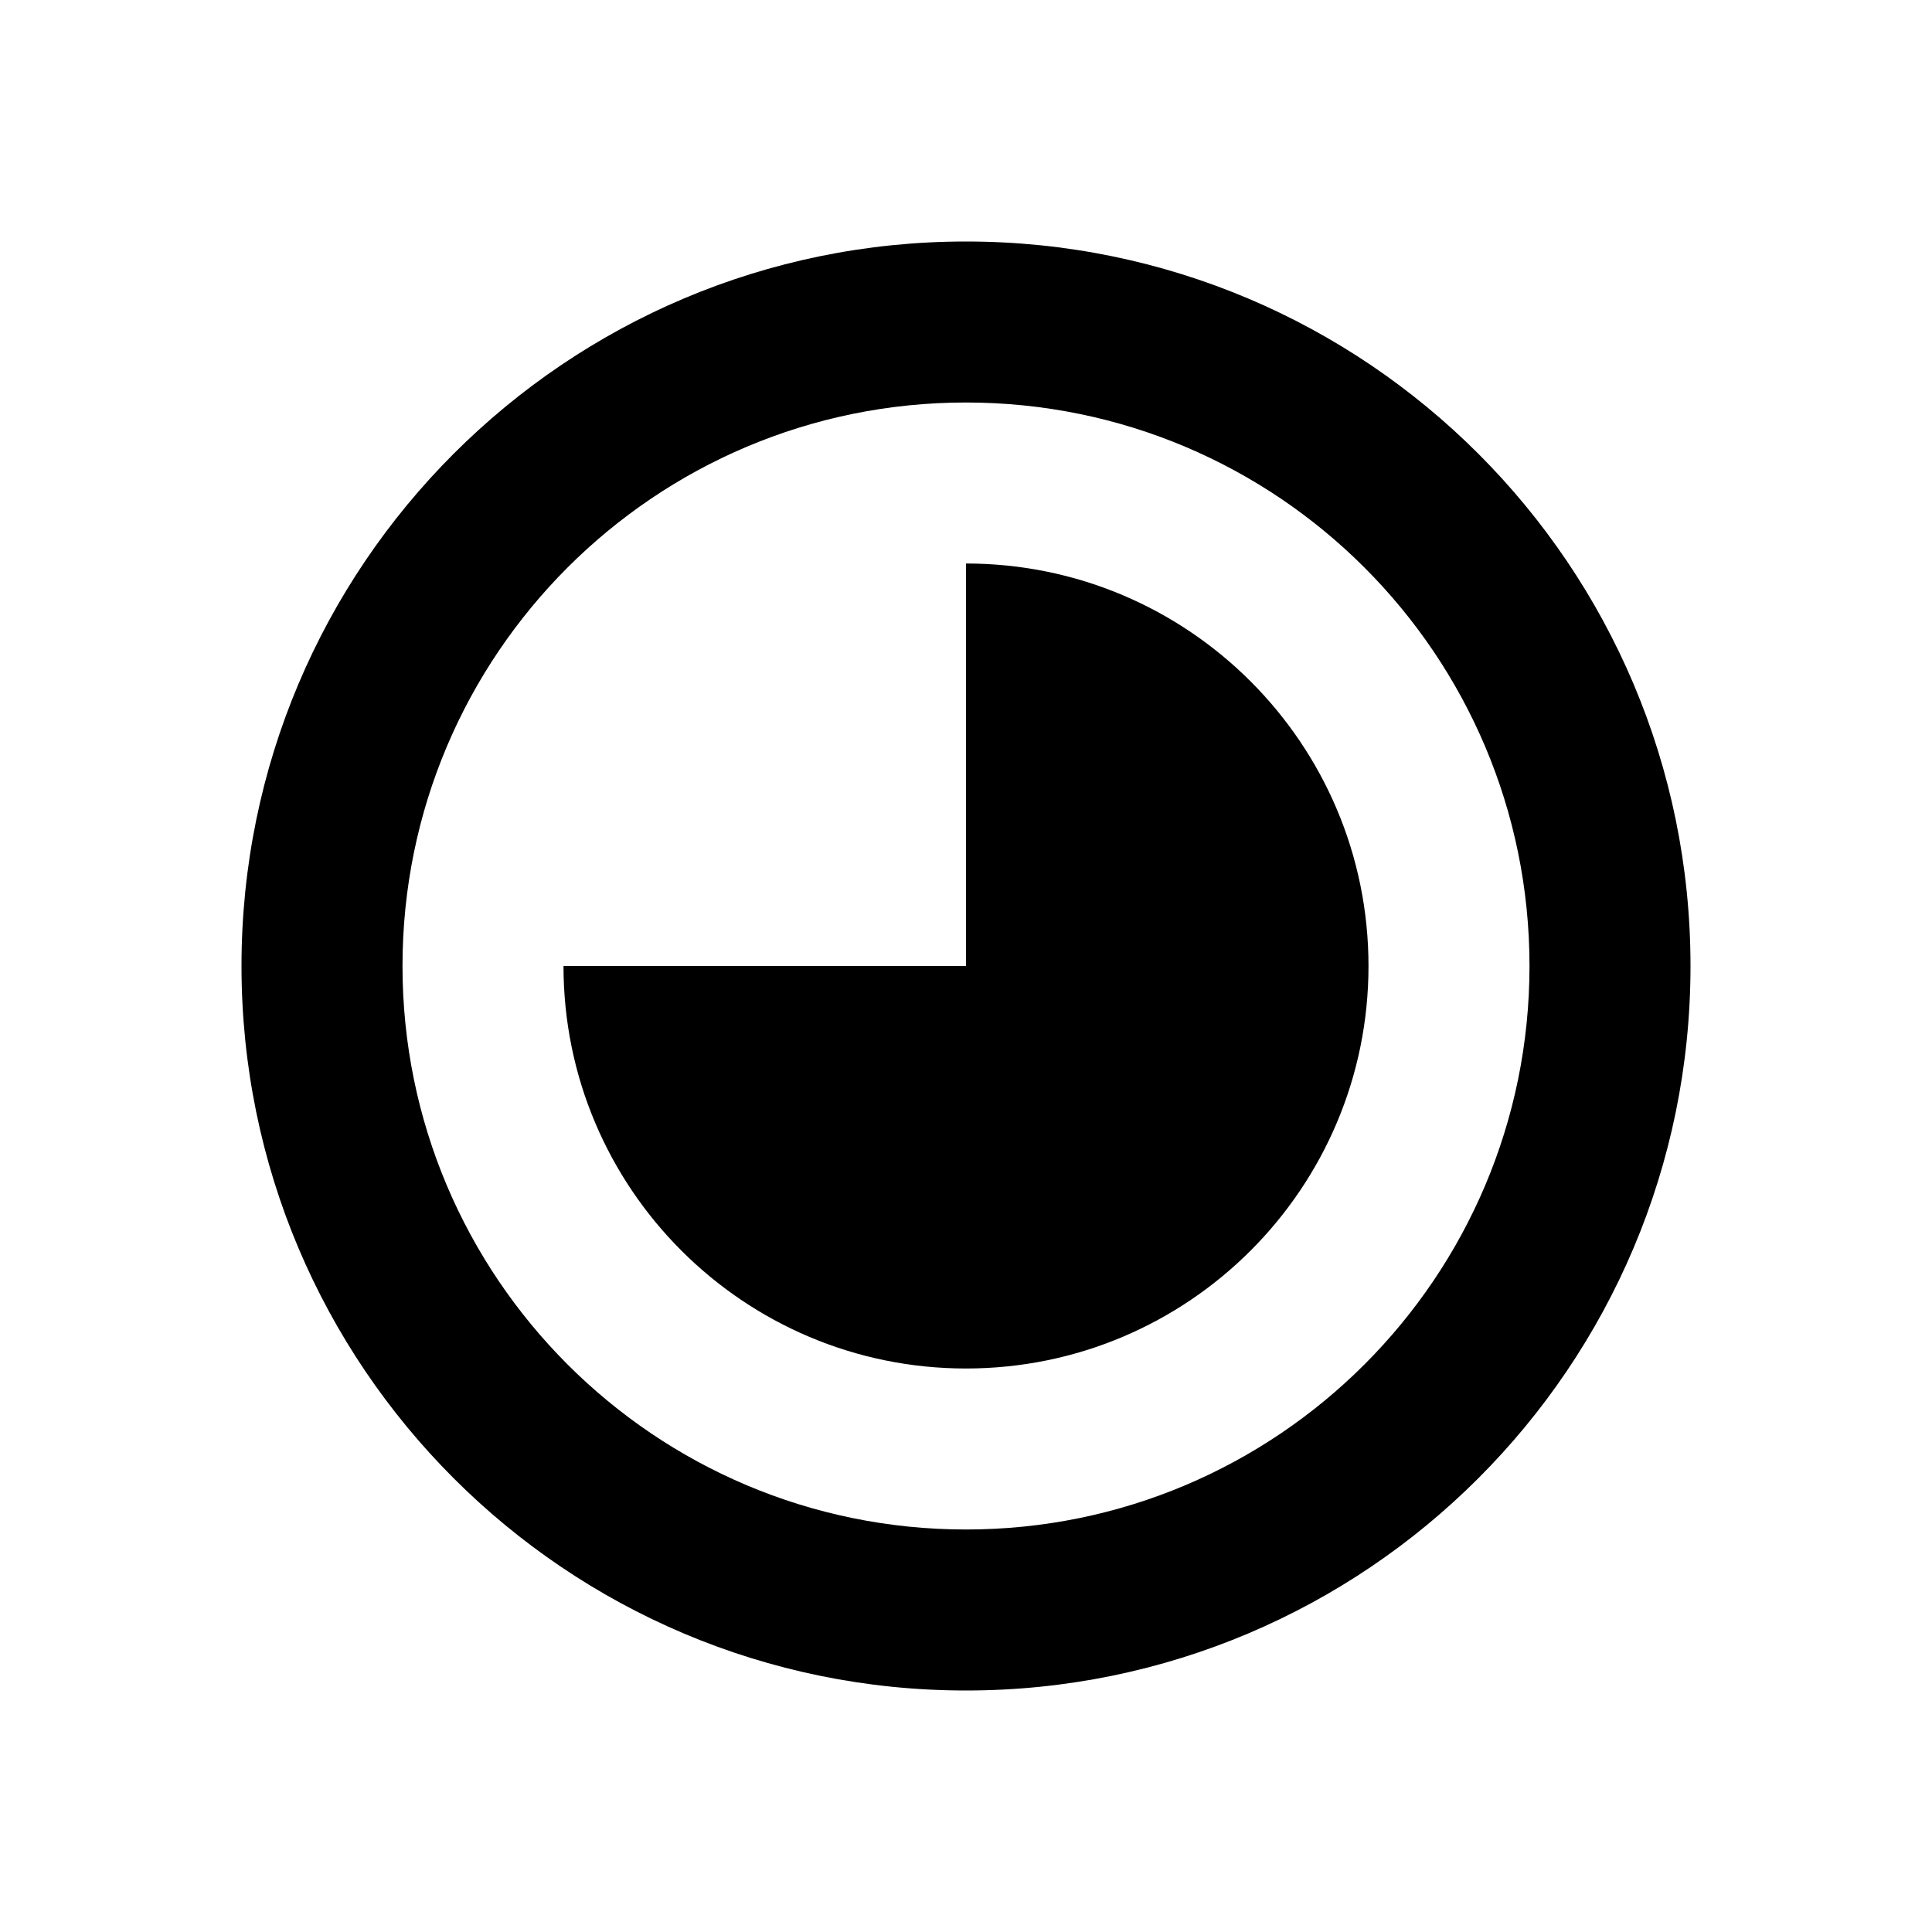
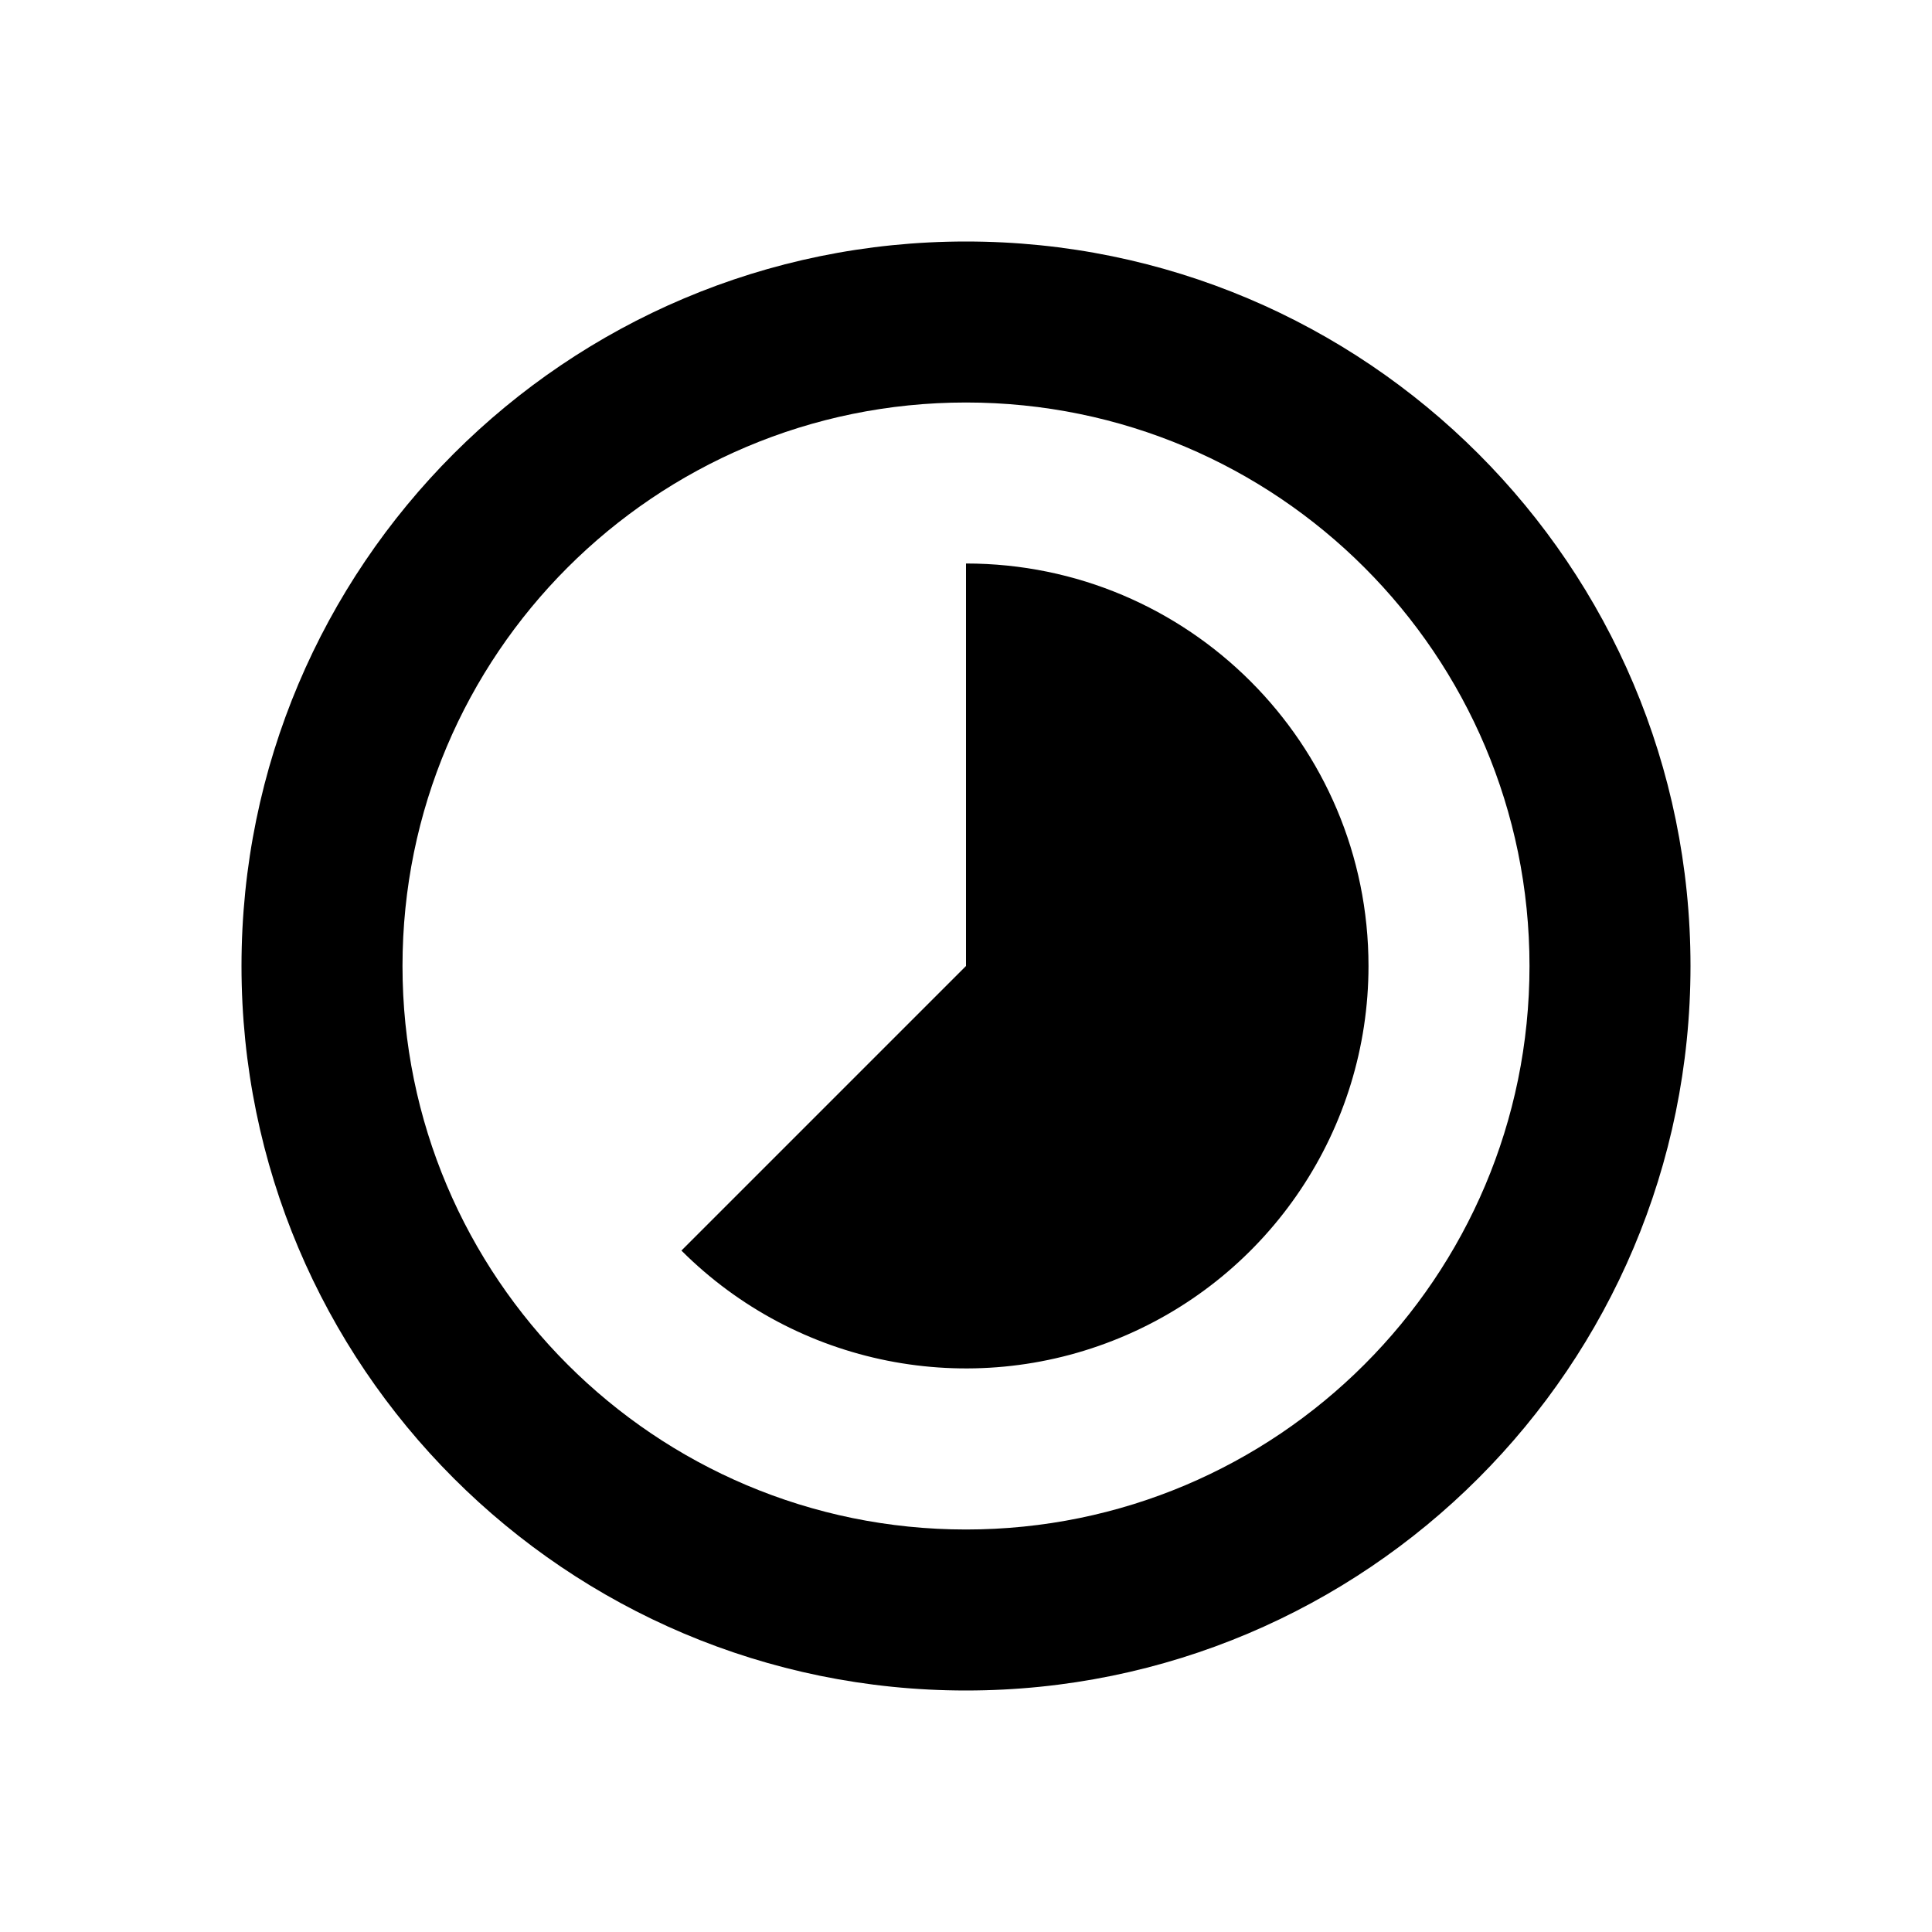
<svg xmlns="http://www.w3.org/2000/svg" viewBox="0 0 48 48">
-   <path d="M24,10A14,14,0,1,1,10,24,14,14,0,0,1,24,10m0-4A18,18,0,1,0,42,24,18,18,0,0,0,24,6Zm0,28a10,10,0,0,0,0-20V24H14A10,10,0,0,0,24,34Z" />
+   <path d="M24,10A14,14,0,1,1,10,24,14,14,0,0,1,24,10m0-4A18,18,0,1,0,42,24,18,18,0,0,0,24,6ZM34,24A10,10,0,0,0,24,14V24l-7.07,7.07A10,10,0,0,0,34,24Z" />
  <rect width="48" height="48" style="fill:none" />
</svg>
